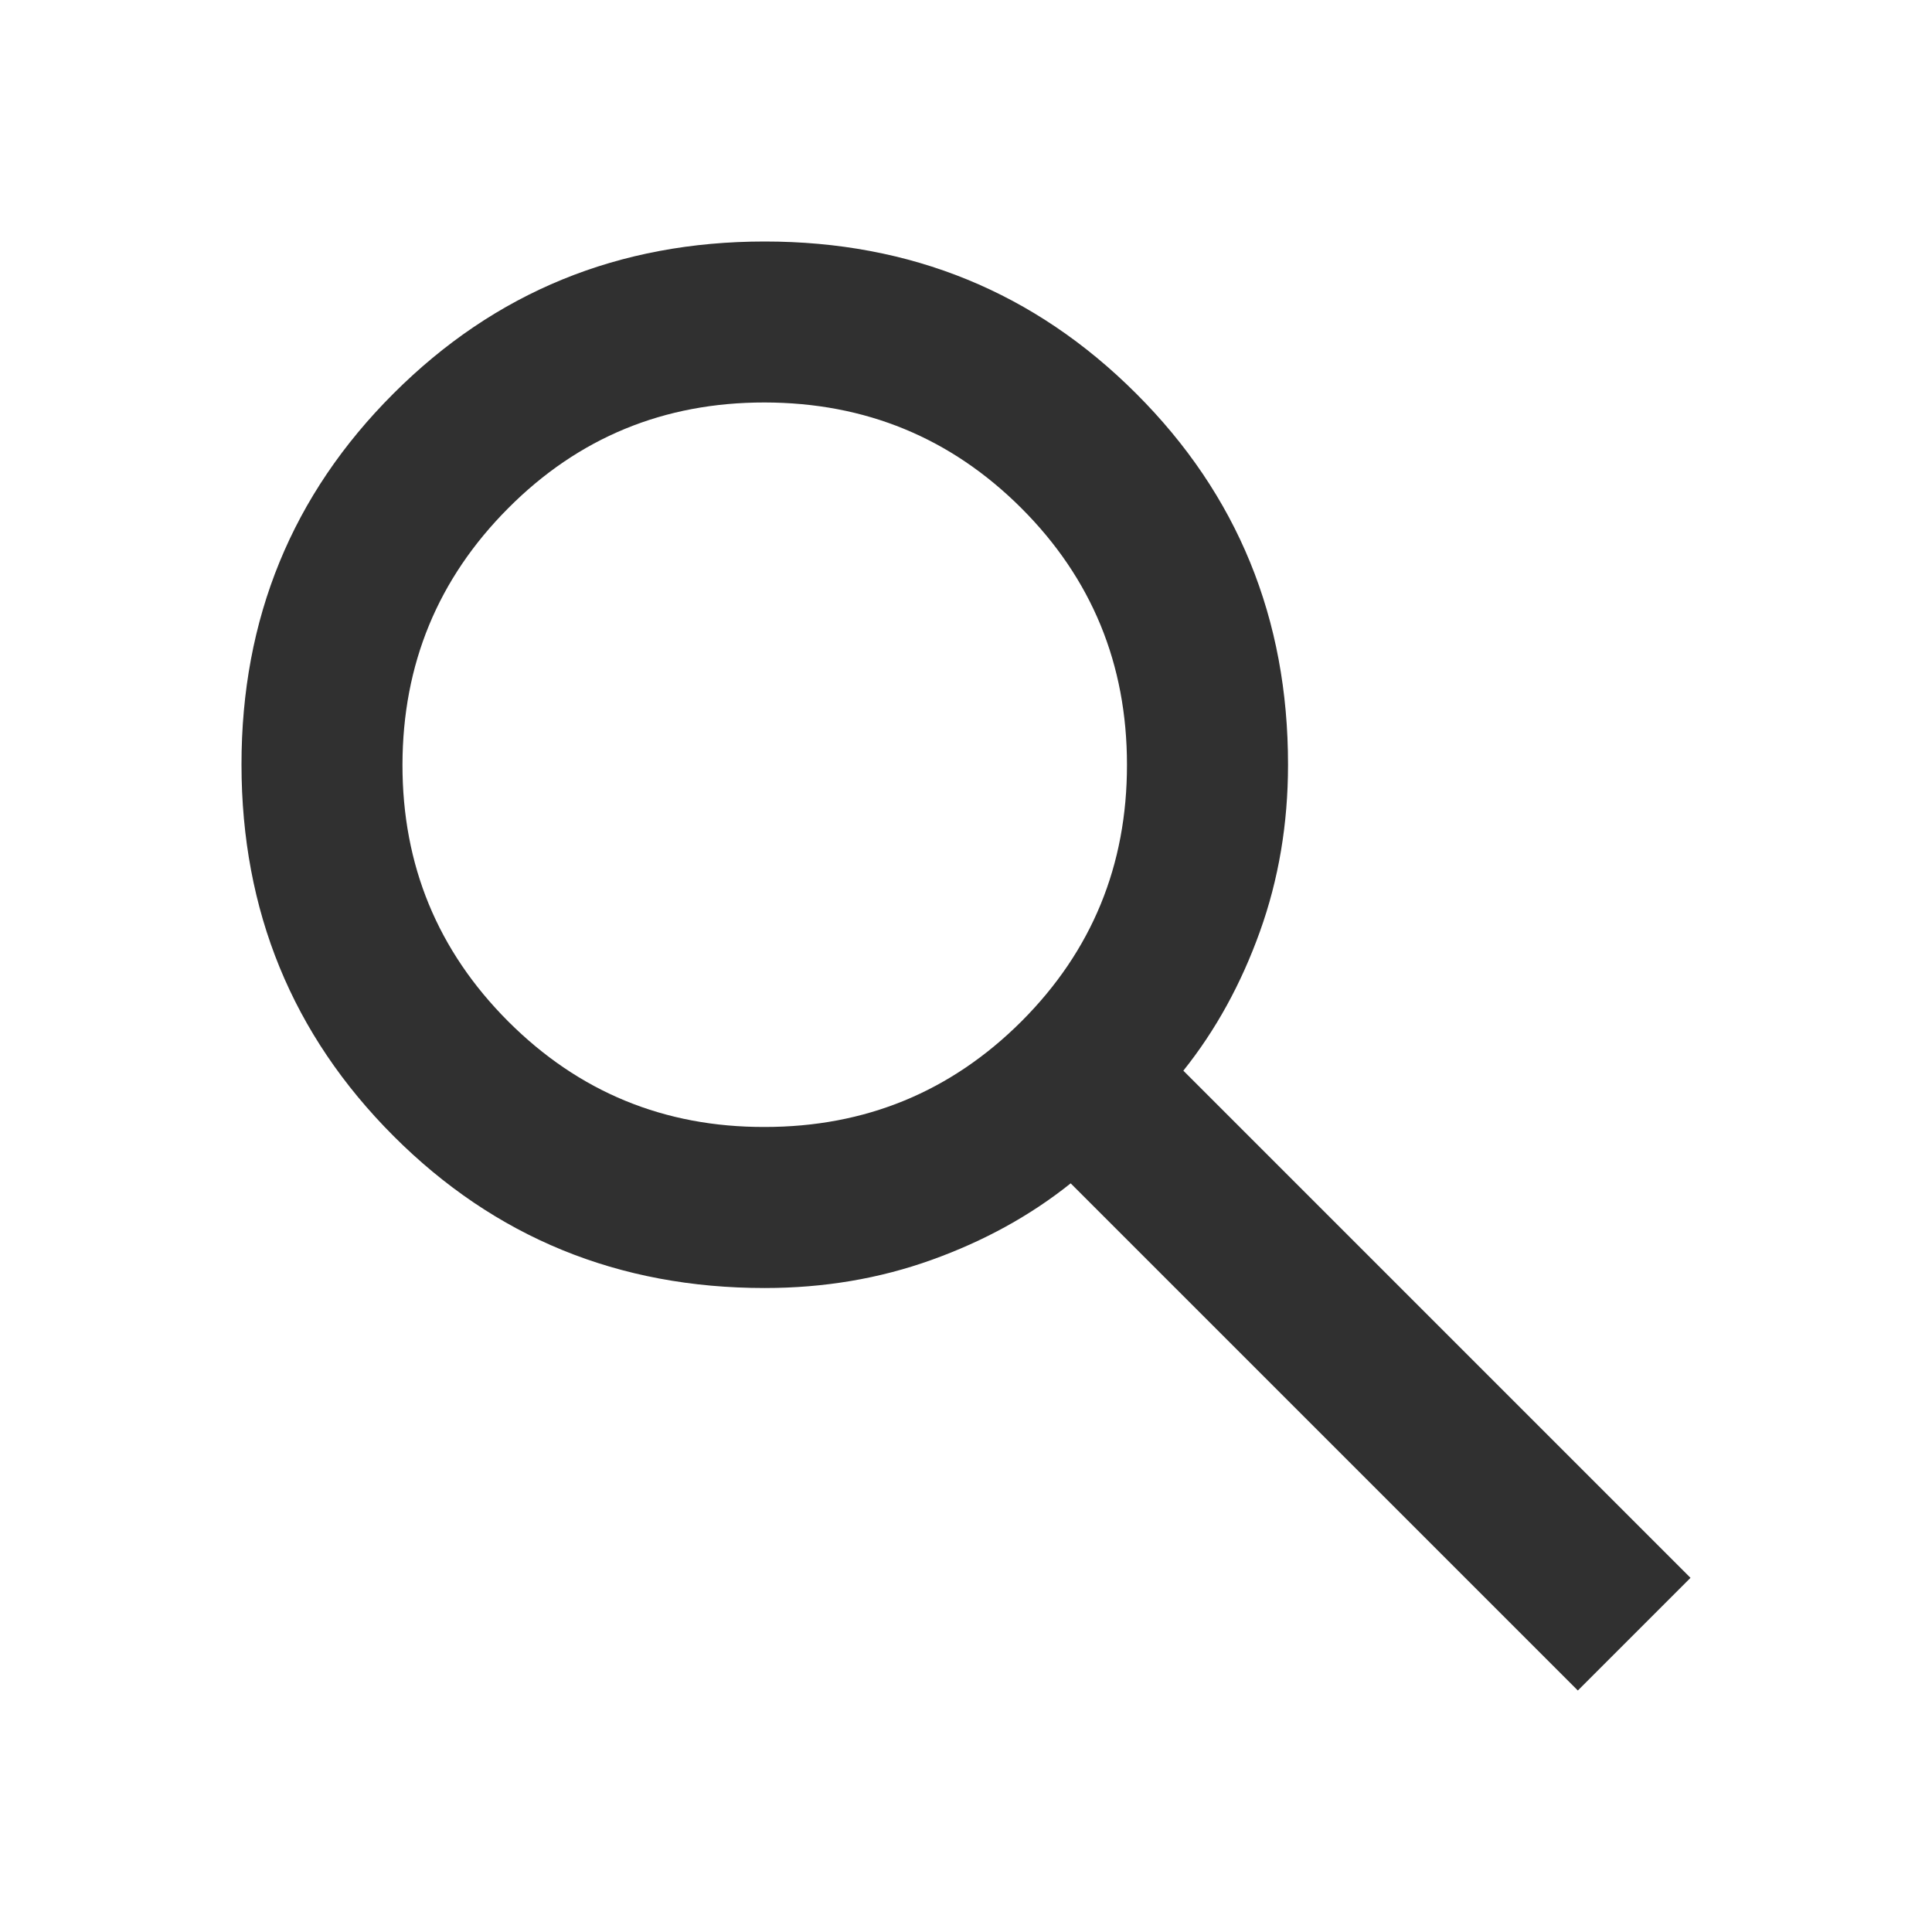
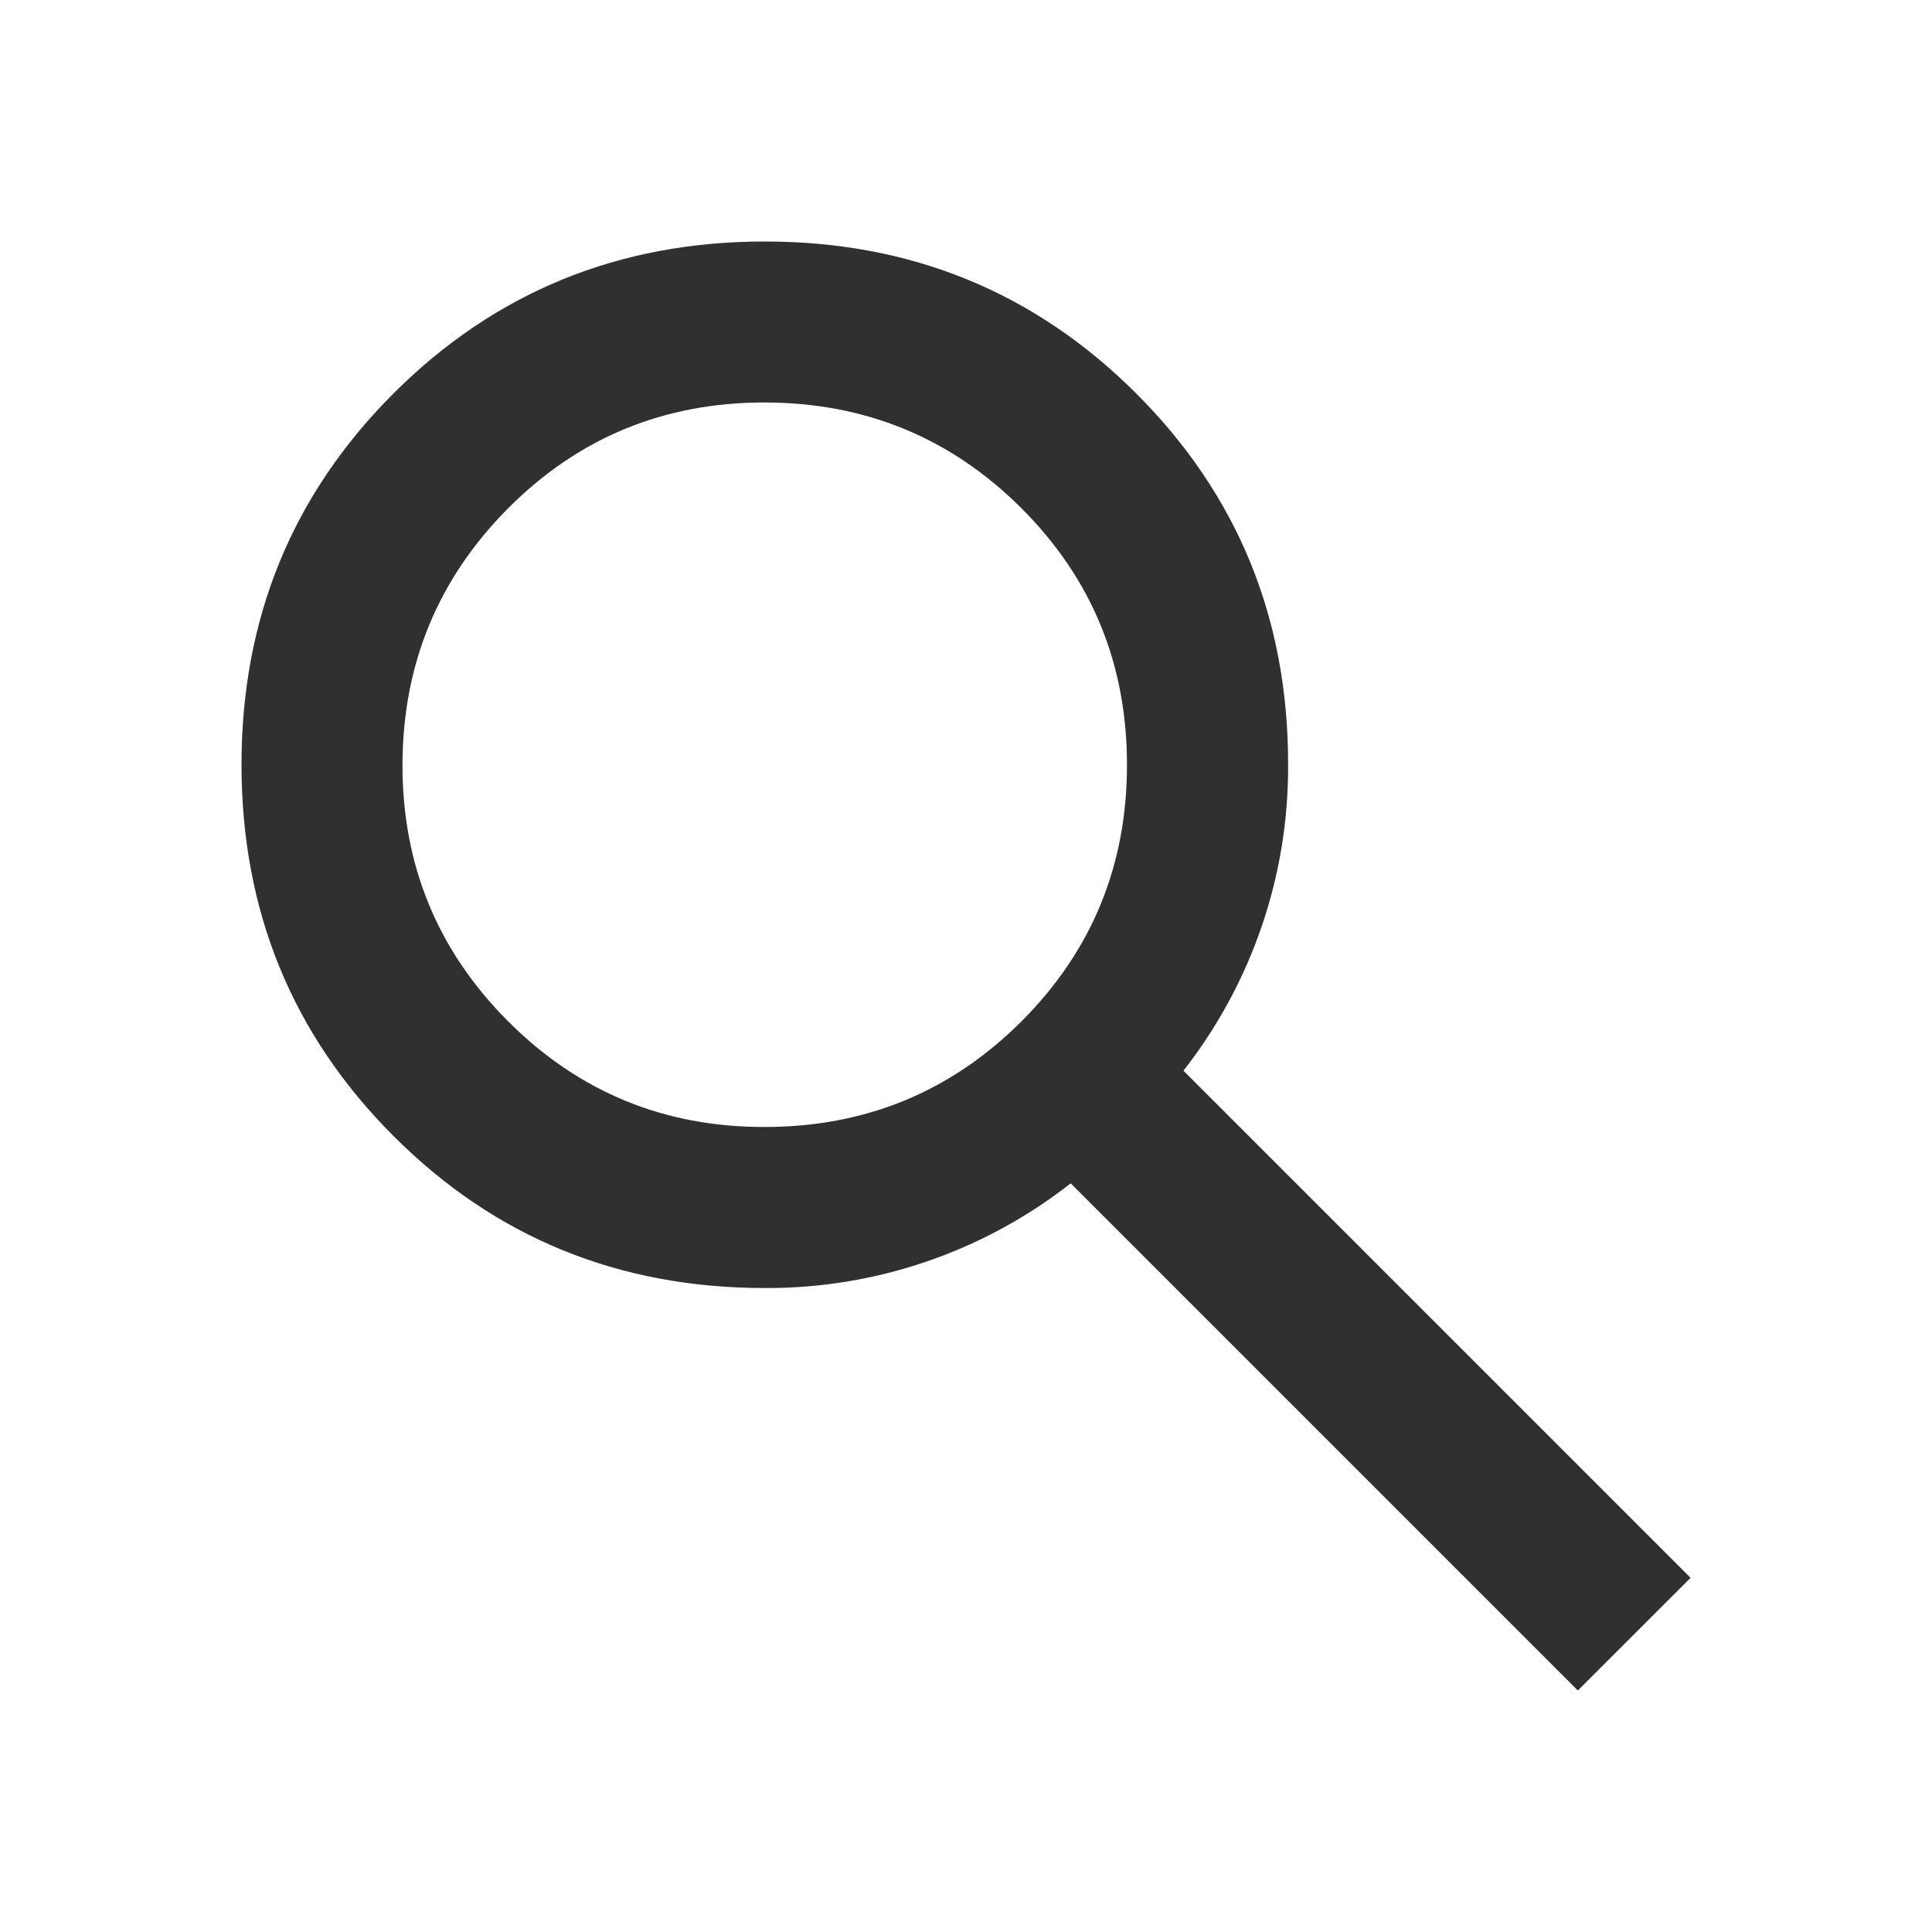
- <svg xmlns="http://www.w3.org/2000/svg" width="22" height="22" viewBox="0 0 22 22" fill="none">
-   <path d="M17.967 19.25L12.192 13.475C11.733 13.842 11.206 14.132 10.61 14.346C10.015 14.56 9.381 14.667 8.708 14.667C7.043 14.667 5.634 14.09 4.481 12.936C3.328 11.782 2.751 10.373 2.75 8.708C2.749 7.044 3.326 5.634 4.481 4.481C5.635 3.327 7.044 2.75 8.708 2.75C10.372 2.75 11.782 3.327 12.937 4.481C14.092 5.634 14.668 7.044 14.667 8.708C14.667 9.381 14.56 10.015 14.346 10.61C14.132 11.206 13.842 11.733 13.475 12.192L19.25 17.967L17.967 19.25ZM8.708 12.833C9.854 12.833 10.828 12.432 11.631 11.631C12.433 10.829 12.834 9.855 12.833 8.708C12.833 7.562 12.432 6.588 11.631 5.787C10.829 4.986 9.855 4.585 8.708 4.583C7.561 4.582 6.587 4.983 5.787 5.787C4.986 6.591 4.585 7.564 4.583 8.708C4.582 9.852 4.983 10.826 5.787 11.631C6.591 12.435 7.565 12.836 8.708 12.833Z" fill="#303030" />
+ <svg xmlns="http://www.w3.org/2000/svg" width="22" height="22" fill="none" viewBox="0 0 22 22">
+   <path fill="#303030" d="m17.967 19.25-5.775-5.775a5.6 5.6 0 0 1-3.483 1.192q-2.499 0-4.228-1.731-1.73-1.73-1.731-4.228 0-2.497 1.73-4.227Q6.213 2.75 8.709 2.75t4.229 1.73q1.733 1.732 1.73 4.228a5.6 5.6 0 0 1-1.192 3.484l5.775 5.775zm-9.259-6.417q1.719 0 2.923-1.202 1.203-1.203 1.202-2.923 0-1.72-1.202-2.921-1.203-1.201-2.923-1.204-1.72-.001-2.921 1.204-1.2 1.206-1.204 2.921-.002 1.716 1.204 2.923 1.206 1.206 2.921 1.202" />
</svg>
